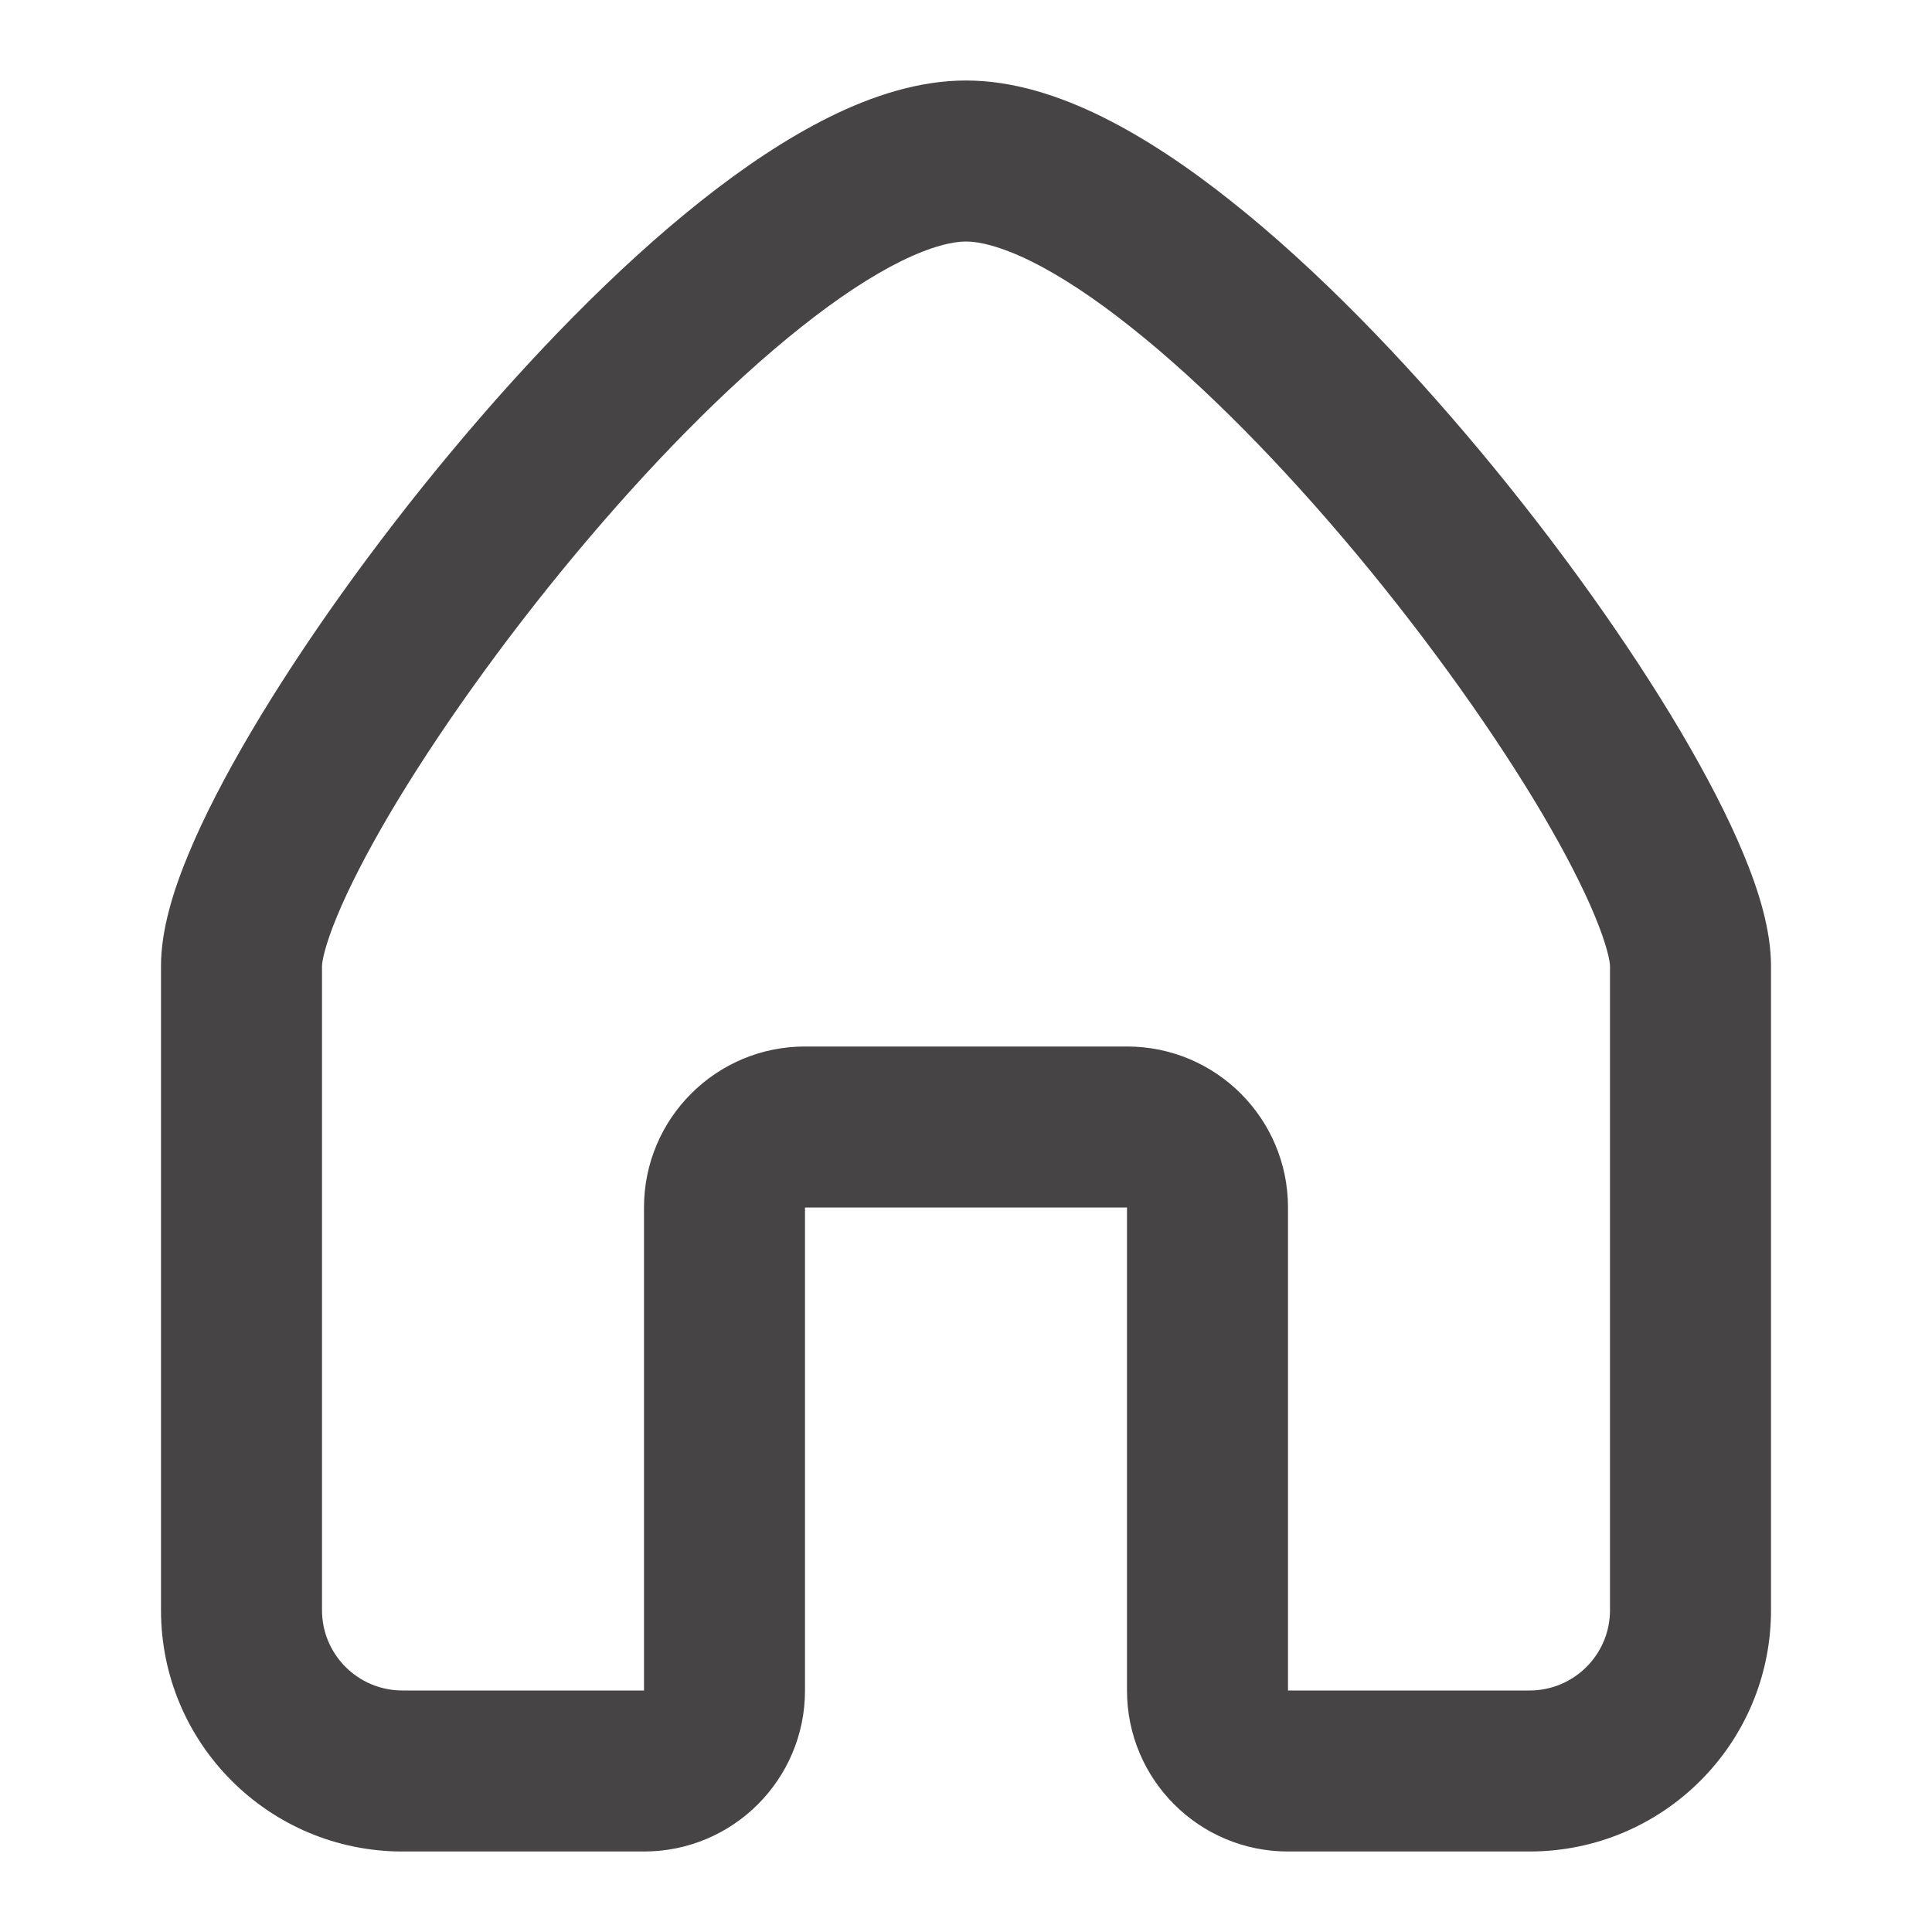
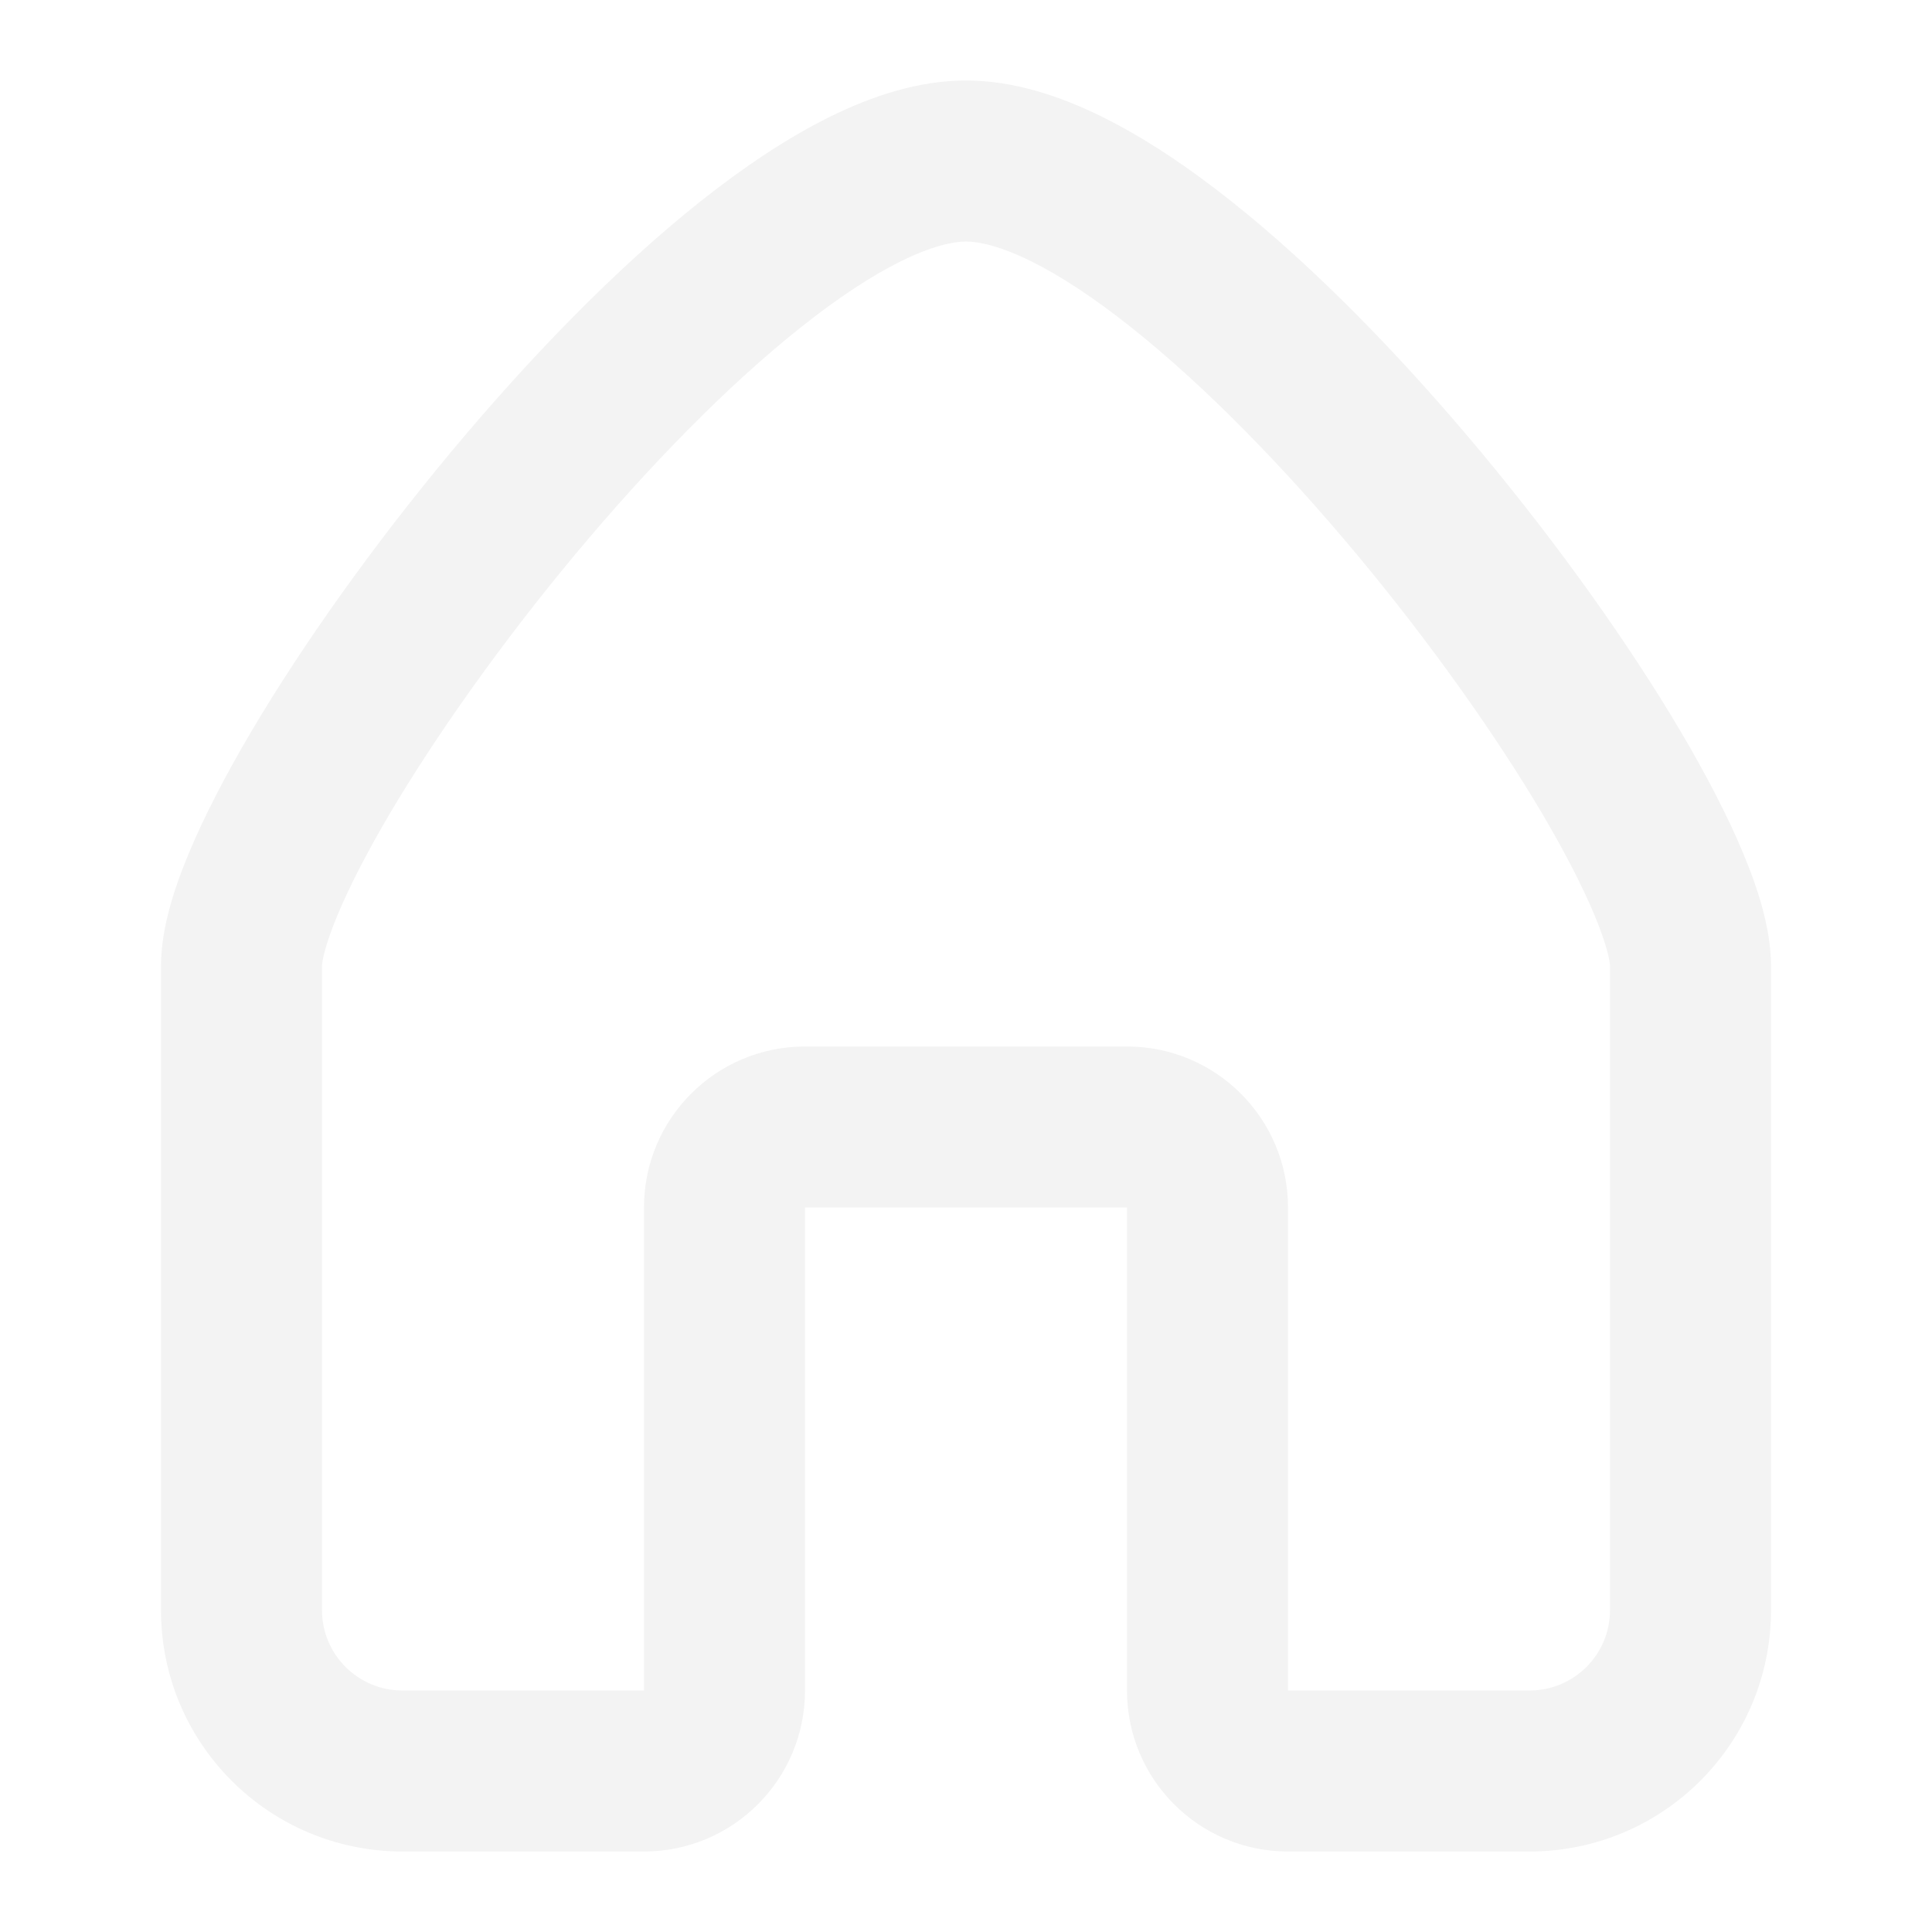
<svg xmlns="http://www.w3.org/2000/svg" width="64px" height="64px" viewBox="0 0 24 24" fill="none">
  <g id="SVGRepo_bgCarrier" stroke-width="0" />
  <g id="SVGRepo_tracerCarrier" stroke-linecap="round" stroke-linejoin="round" />
  <g id="SVGRepo_iconCarrier">
-     <path fill-rule="evenodd" clip-rule="evenodd" d="M4.188 11.379C4.03 11.759 4 11.953 4 12V20.002C4 20.553 4.447 21 5 21H8V15C8 13.895 8.895 13 10 13H14C15.105 13 16 13.895 16 15V21H19C19.553 21 20 20.553 20 20.002V12C20 11.953 19.97 11.759 19.812 11.379C19.666 11.026 19.444 10.593 19.155 10.102C18.576 9.124 17.765 7.98 16.857 6.89C15.947 5.798 14.964 4.79 14.05 4.065C13.594 3.702 13.174 3.426 12.806 3.244C12.429 3.059 12.164 3 12 3C11.836 3 11.571 3.059 11.194 3.244C10.826 3.426 10.406 3.702 9.95 4.065C9.036 4.79 8.053 5.798 7.143 6.89C6.235 7.98 5.424 9.124 4.845 10.102C4.556 10.593 4.334 11.026 4.188 11.379ZM10.309 1.451C10.835 1.191 11.414 1 12 1C12.586 1 13.165 1.191 13.691 1.451C14.225 1.715 14.766 2.079 15.293 2.498C16.349 3.335 17.428 4.452 18.393 5.61C19.36 6.77 20.236 8.001 20.877 9.085C21.196 9.626 21.467 10.146 21.66 10.613C21.843 11.053 22 11.547 22 12V20.002C22 21.66 20.656 23 19 23H16C14.895 23 14 22.105 14 21V15H10V21C10 22.105 9.105 23 8 23H5C3.344 23 2 21.66 2 20.002V12C2 11.547 2.157 11.053 2.34 10.613C2.533 10.146 2.804 9.626 3.123 9.085C3.764 8.001 4.64 6.77 5.607 5.61C6.572 4.452 7.651 3.335 8.706 2.498C9.234 2.079 9.775 1.715 10.309 1.451Z" fill="#464444" />
+     <path fill-rule="evenodd" clip-rule="evenodd" d="M4.188 11.379C4.03 11.759 4 11.953 4 12V20.002C4 20.553 4.447 21 5 21H8V15C8 13.895 8.895 13 10 13H14C15.105 13 16 13.895 16 15V21H19C19.553 21 20 20.553 20 20.002V12C20 11.953 19.97 11.759 19.812 11.379C19.666 11.026 19.444 10.593 19.155 10.102C18.576 9.124 17.765 7.98 16.857 6.89C15.947 5.798 14.964 4.79 14.05 4.065C13.594 3.702 13.174 3.426 12.806 3.244C12.429 3.059 12.164 3 12 3C11.836 3 11.571 3.059 11.194 3.244C10.826 3.426 10.406 3.702 9.95 4.065C9.036 4.79 8.053 5.798 7.143 6.89C6.235 7.98 5.424 9.124 4.845 10.102C4.556 10.593 4.334 11.026 4.188 11.379ZM10.309 1.451C10.835 1.191 11.414 1 12 1C12.586 1 13.165 1.191 13.691 1.451C14.225 1.715 14.766 2.079 15.293 2.498C16.349 3.335 17.428 4.452 18.393 5.61C19.36 6.77 20.236 8.001 20.877 9.085C21.196 9.626 21.467 10.146 21.66 10.613C21.843 11.053 22 11.547 22 12V20.002C22 21.66 20.656 23 19 23H16C14.895 23 14 22.105 14 21V15H10V21C10 22.105 9.105 23 8 23H5C3.344 23 2 21.66 2 20.002V12C2 11.547 2.157 11.053 2.34 10.613C2.533 10.146 2.804 9.626 3.123 9.085C3.764 8.001 4.64 6.77 5.607 5.61C6.572 4.452 7.651 3.335 8.706 2.498C9.234 2.079 9.775 1.715 10.309 1.451Z" fill="#F3F3F3" />
  </g>
</svg>
